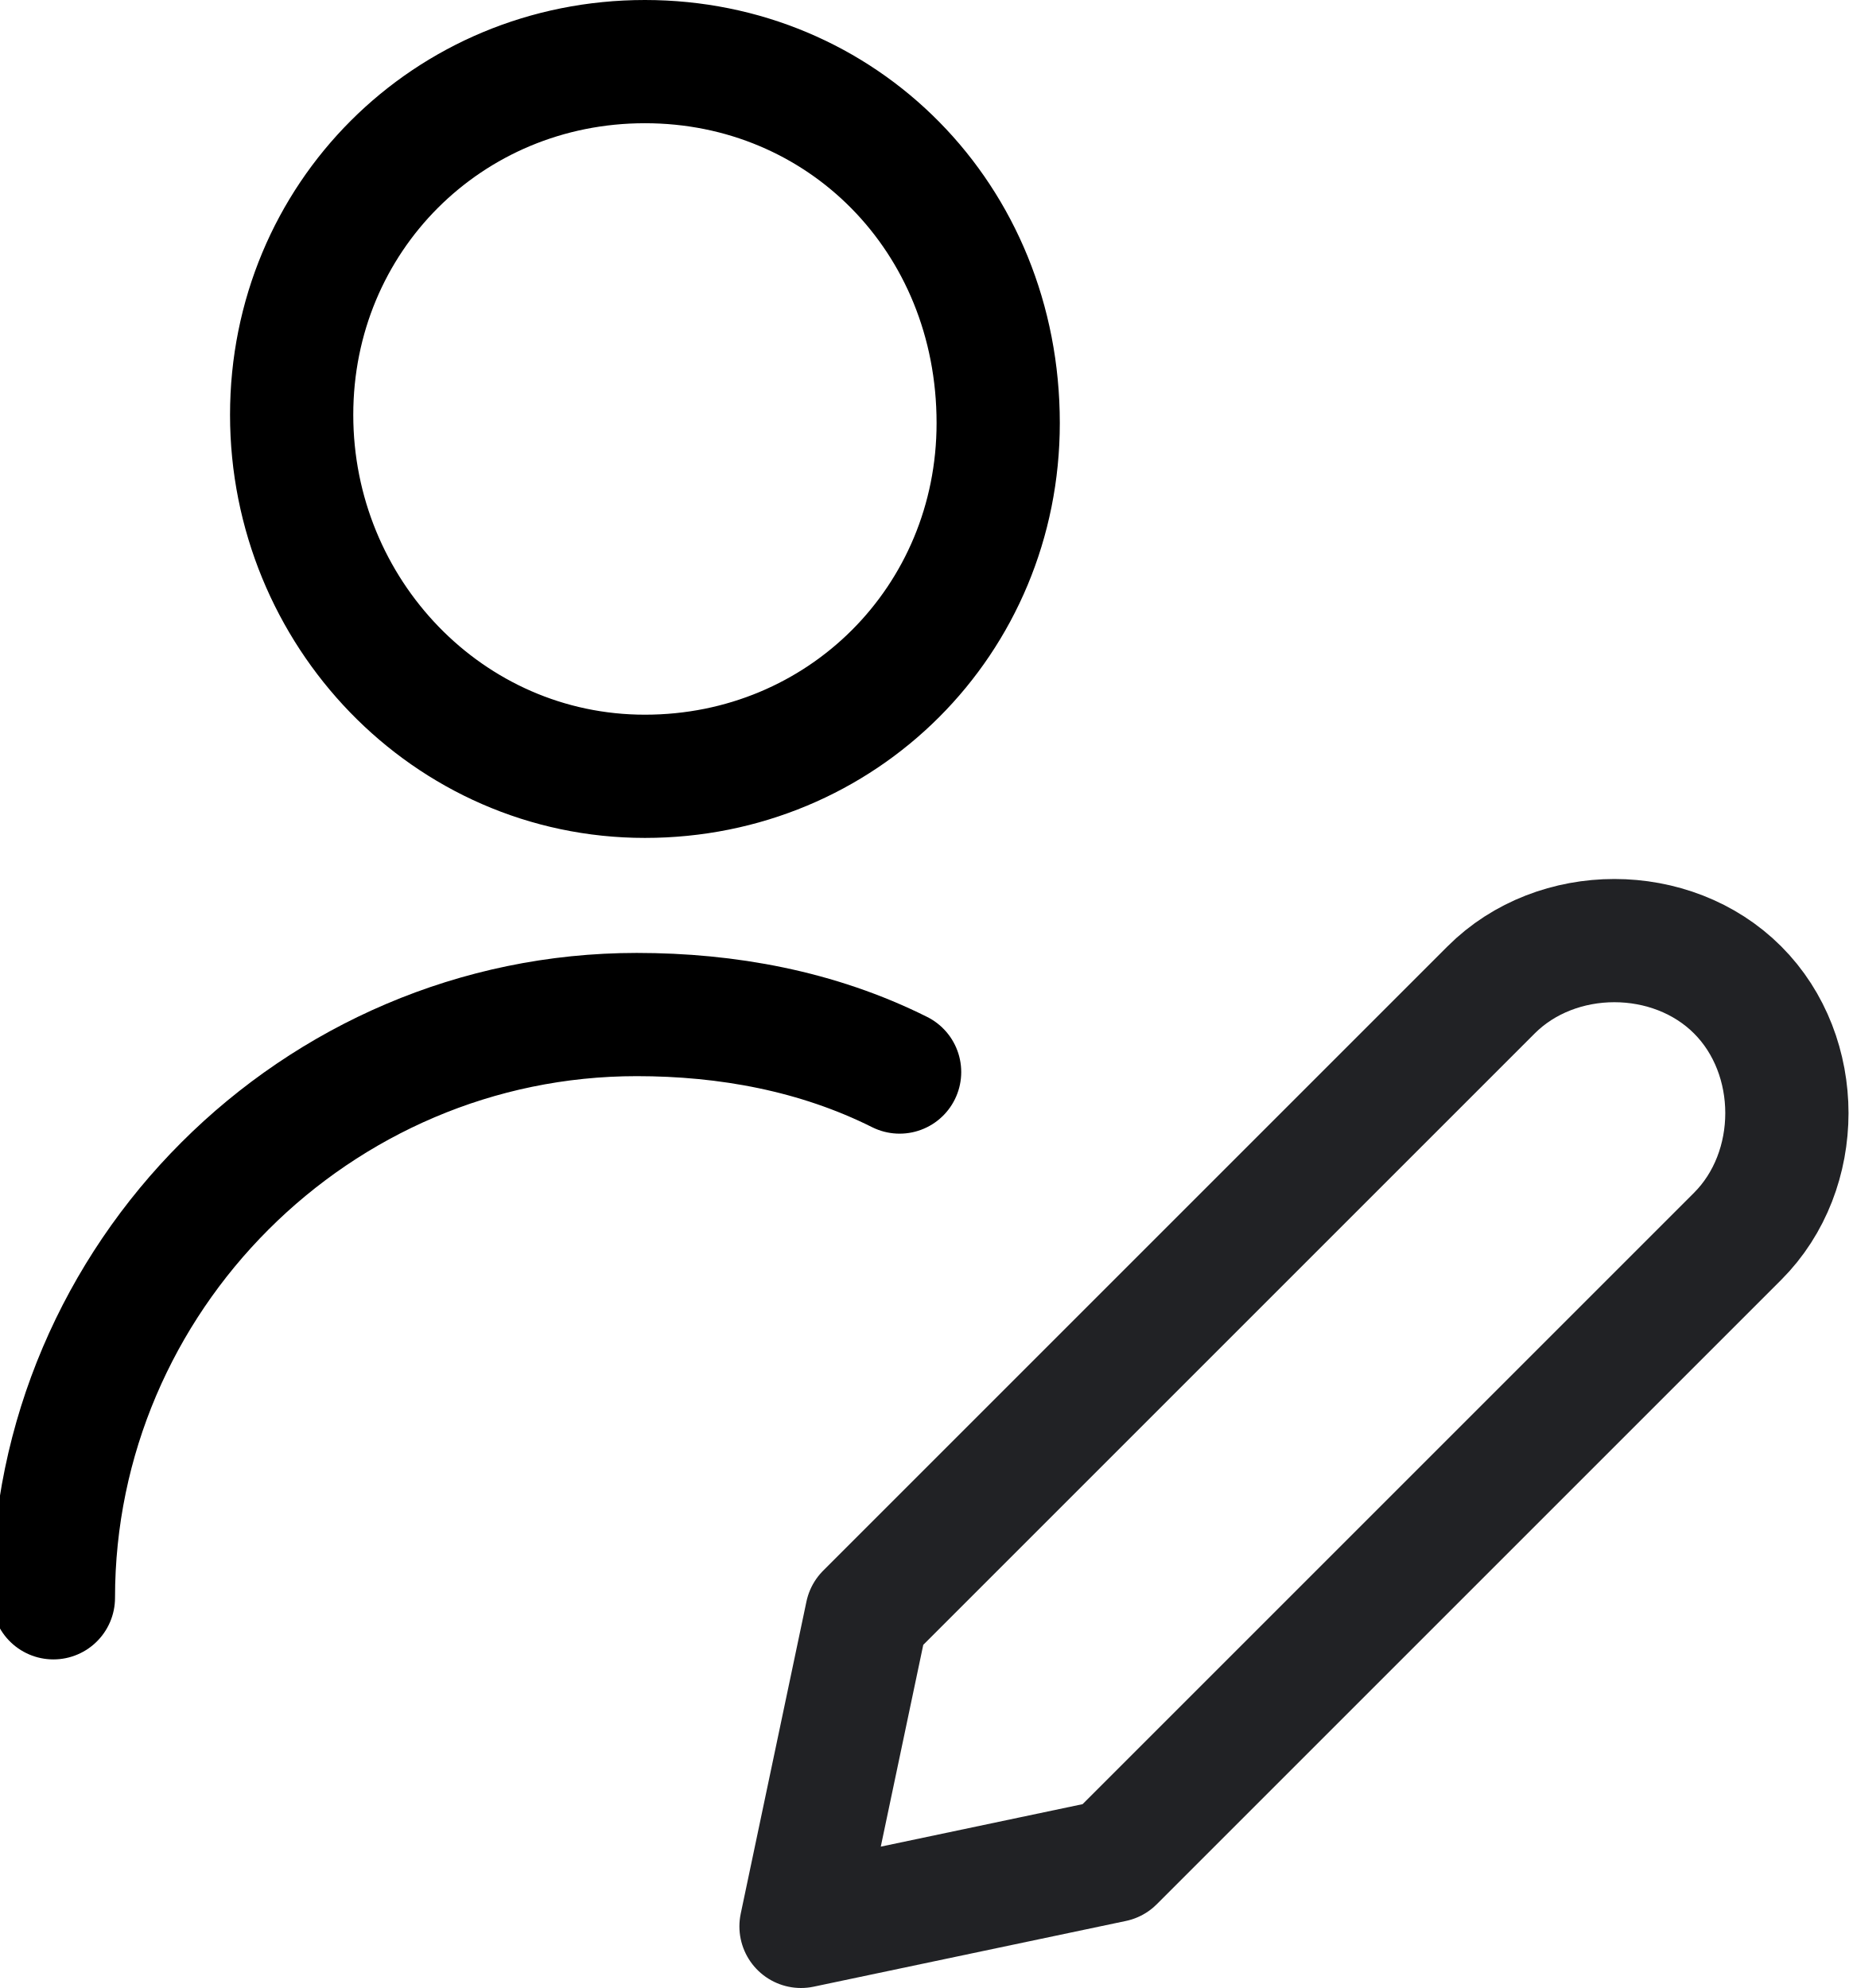
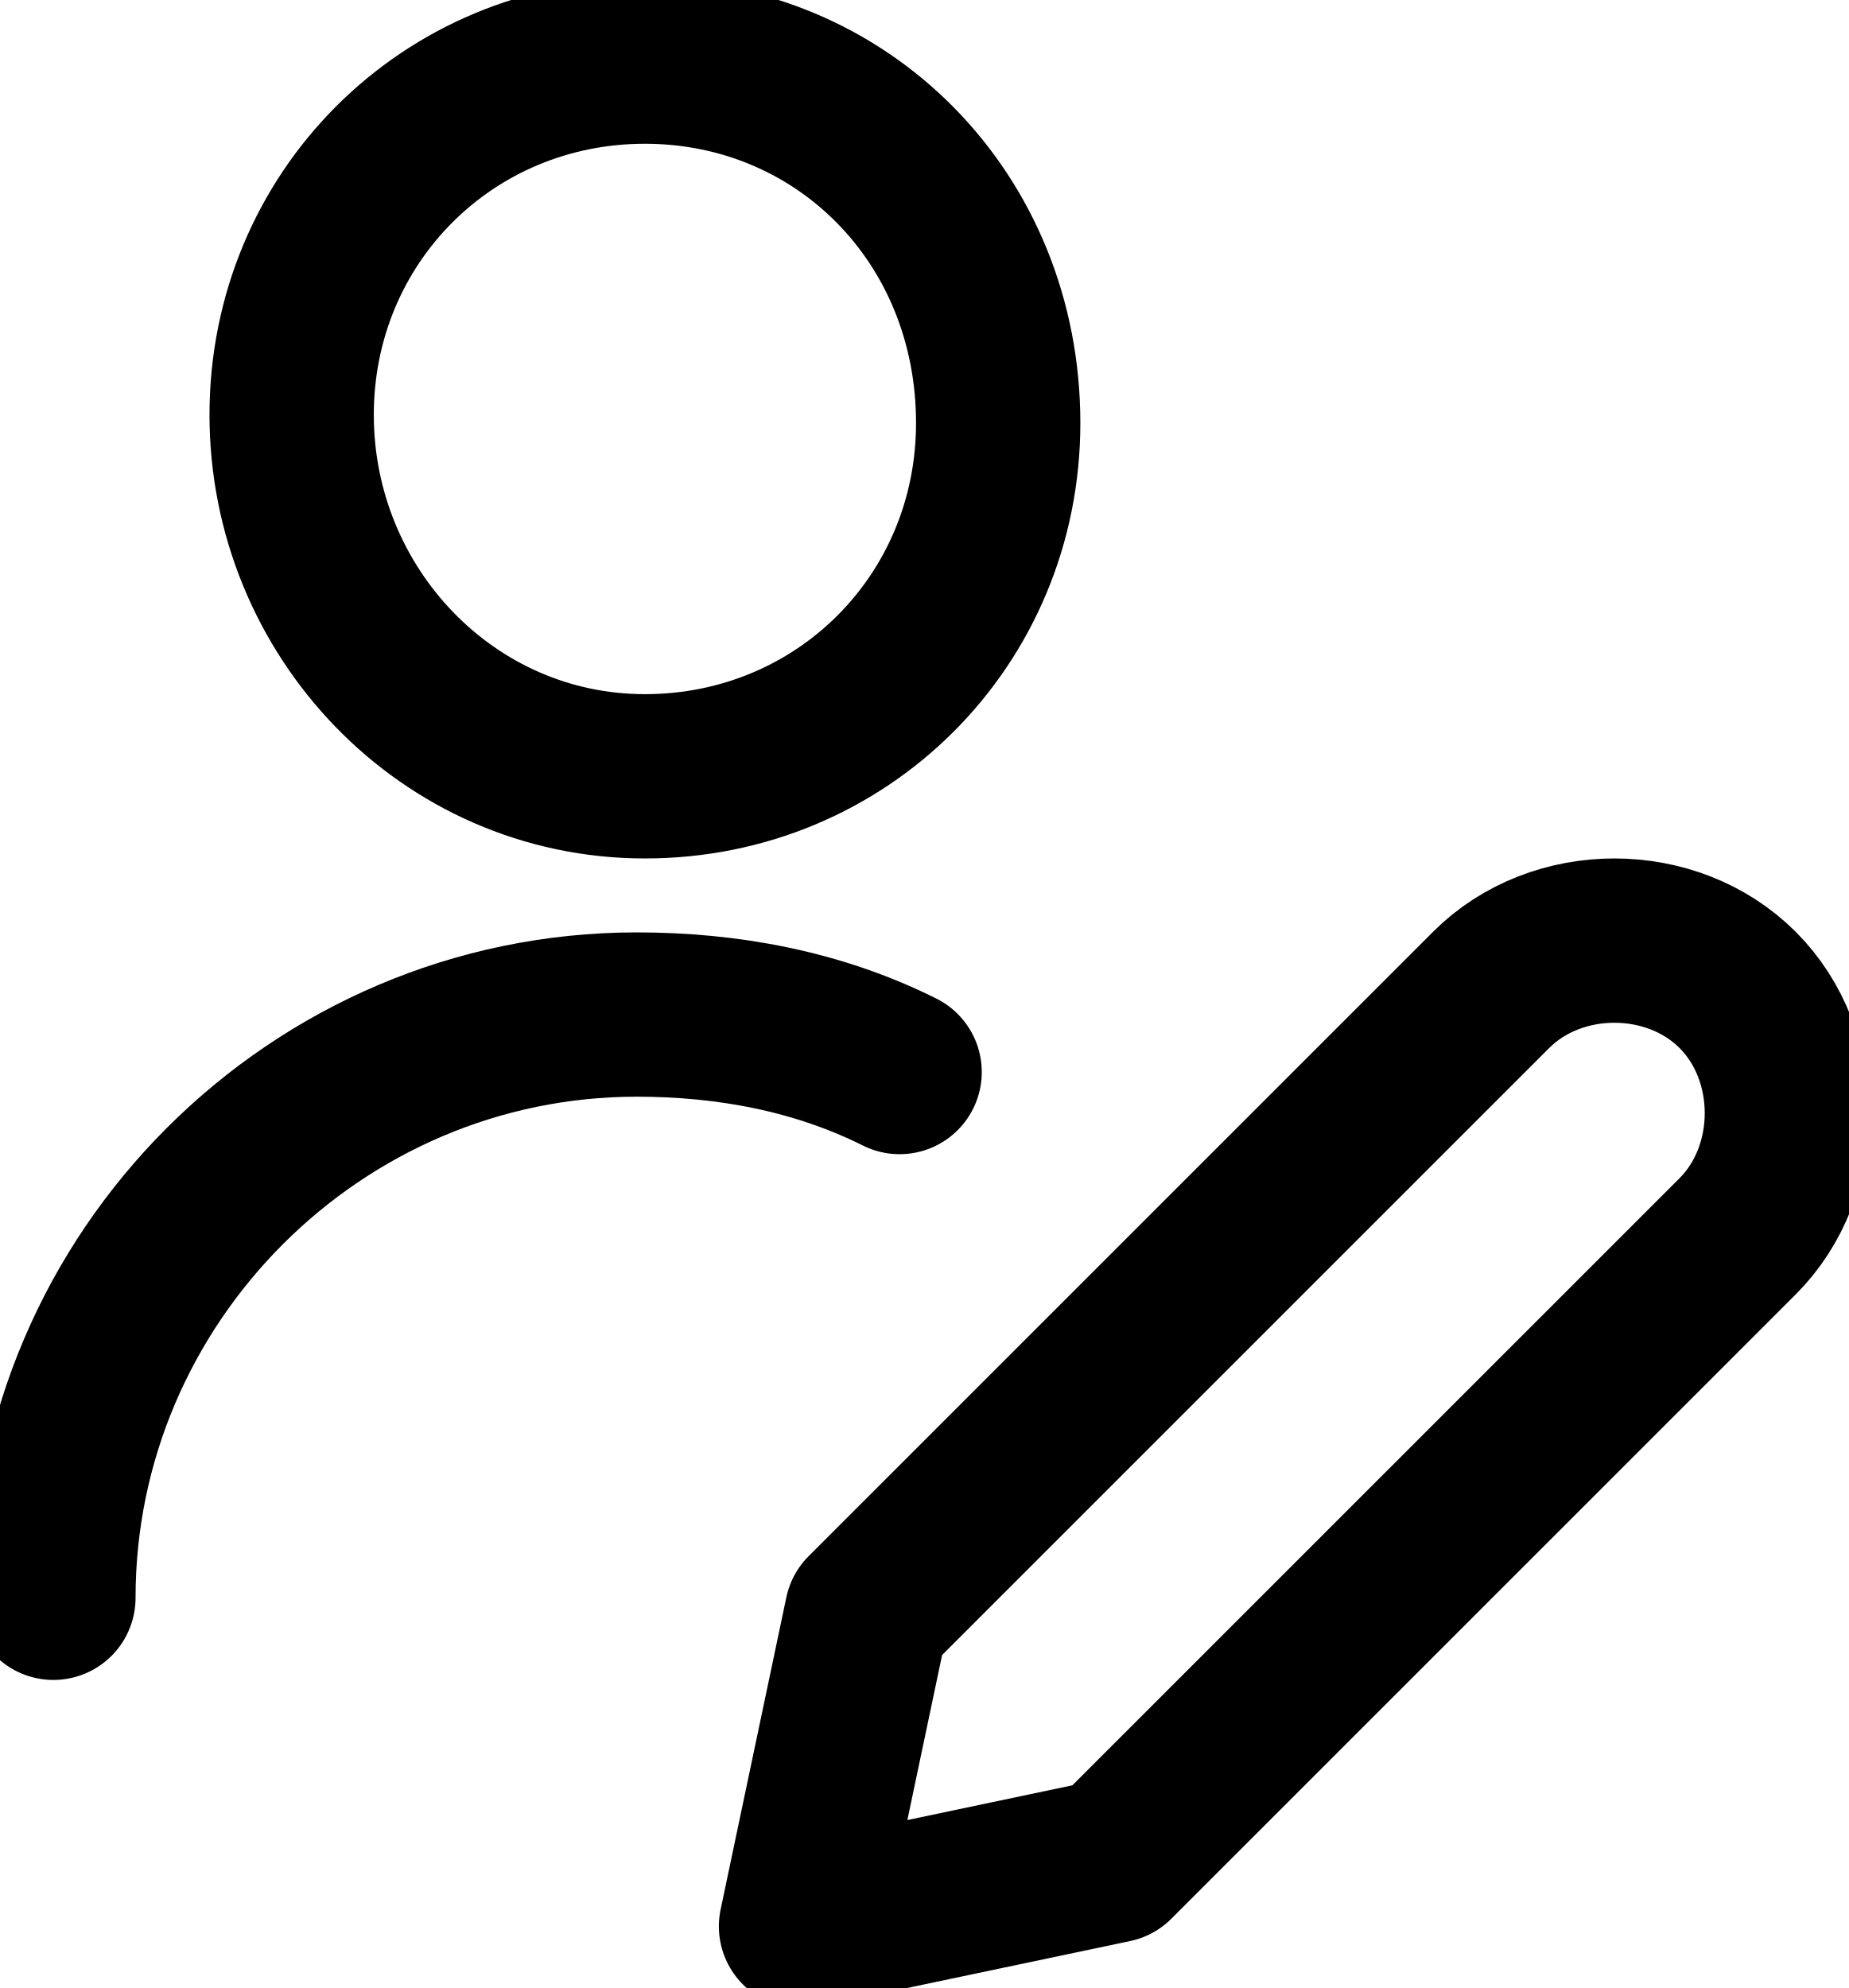
<svg xmlns="http://www.w3.org/2000/svg" version="1.1" id="Layer_1" x="0" y="0" viewBox="0 0 22.5 24.2" xml:space="preserve">
-   <style>.delegate-name-st1{fill:none;stroke:currentColor;stroke-width:1.5;stroke-linecap:round;stroke-linejoin:round}</style>
+   <style>.delegate-name-st1{fill:none;stroke:currentColor;stroke-width:2;stroke-linecap:round;stroke-linejoin:round}</style>
  <g id="Delegate_Name" transform="translate(-422.287 -2617)">
    <g id="Group_354" transform="translate(423.037 2617.75)">
      <g id="Regular_354">
-         <path id="Shape_1416" d="M20.4 14.3l-7.6 7.6-3.8.8.8-3.8 7.6-7.6c.8-.8 2.2-.8 3 0 0 0 0 0 0 0h0c.8.8.8 2.2 0 3 0 0 0 0 0 0h0z" fill="none" stroke="#212225" stroke-width="1.5" stroke-linecap="round" stroke-linejoin="round" />
+         <path id="Shape_1416" d="M20.4 14.3l-7.6 7.6-3.8.8.8-3.8 7.6-7.6c.8-.8 2.2-.8 3 0 0 0 0 0 0 0h0c.8.8.8 2.2 0 3 0 0 0 0 0 0h0z" fill="none" stroke="currentColor" stroke-width="2" stroke-linecap="round" stroke-linejoin="round" />
        <path id="Oval_511" class="delegate-name-st1" d="M7.1 8.7c2.4 0 4.3-1.9 4.3-4.3C11.4 1.9 9.5 0 7.1 0S2.8 1.9 2.8 4.3s1.9 4.4 4.3 4.4z" />
        <path id="Shape_1393" class="delegate-name-st1" d="M10.2 12.3c-1-.5-2.1-.7-3.2-.7-3.9 0-7.1 3.2-7.1 7.1" />
      </g>
    </g>
  </g>
</svg>
